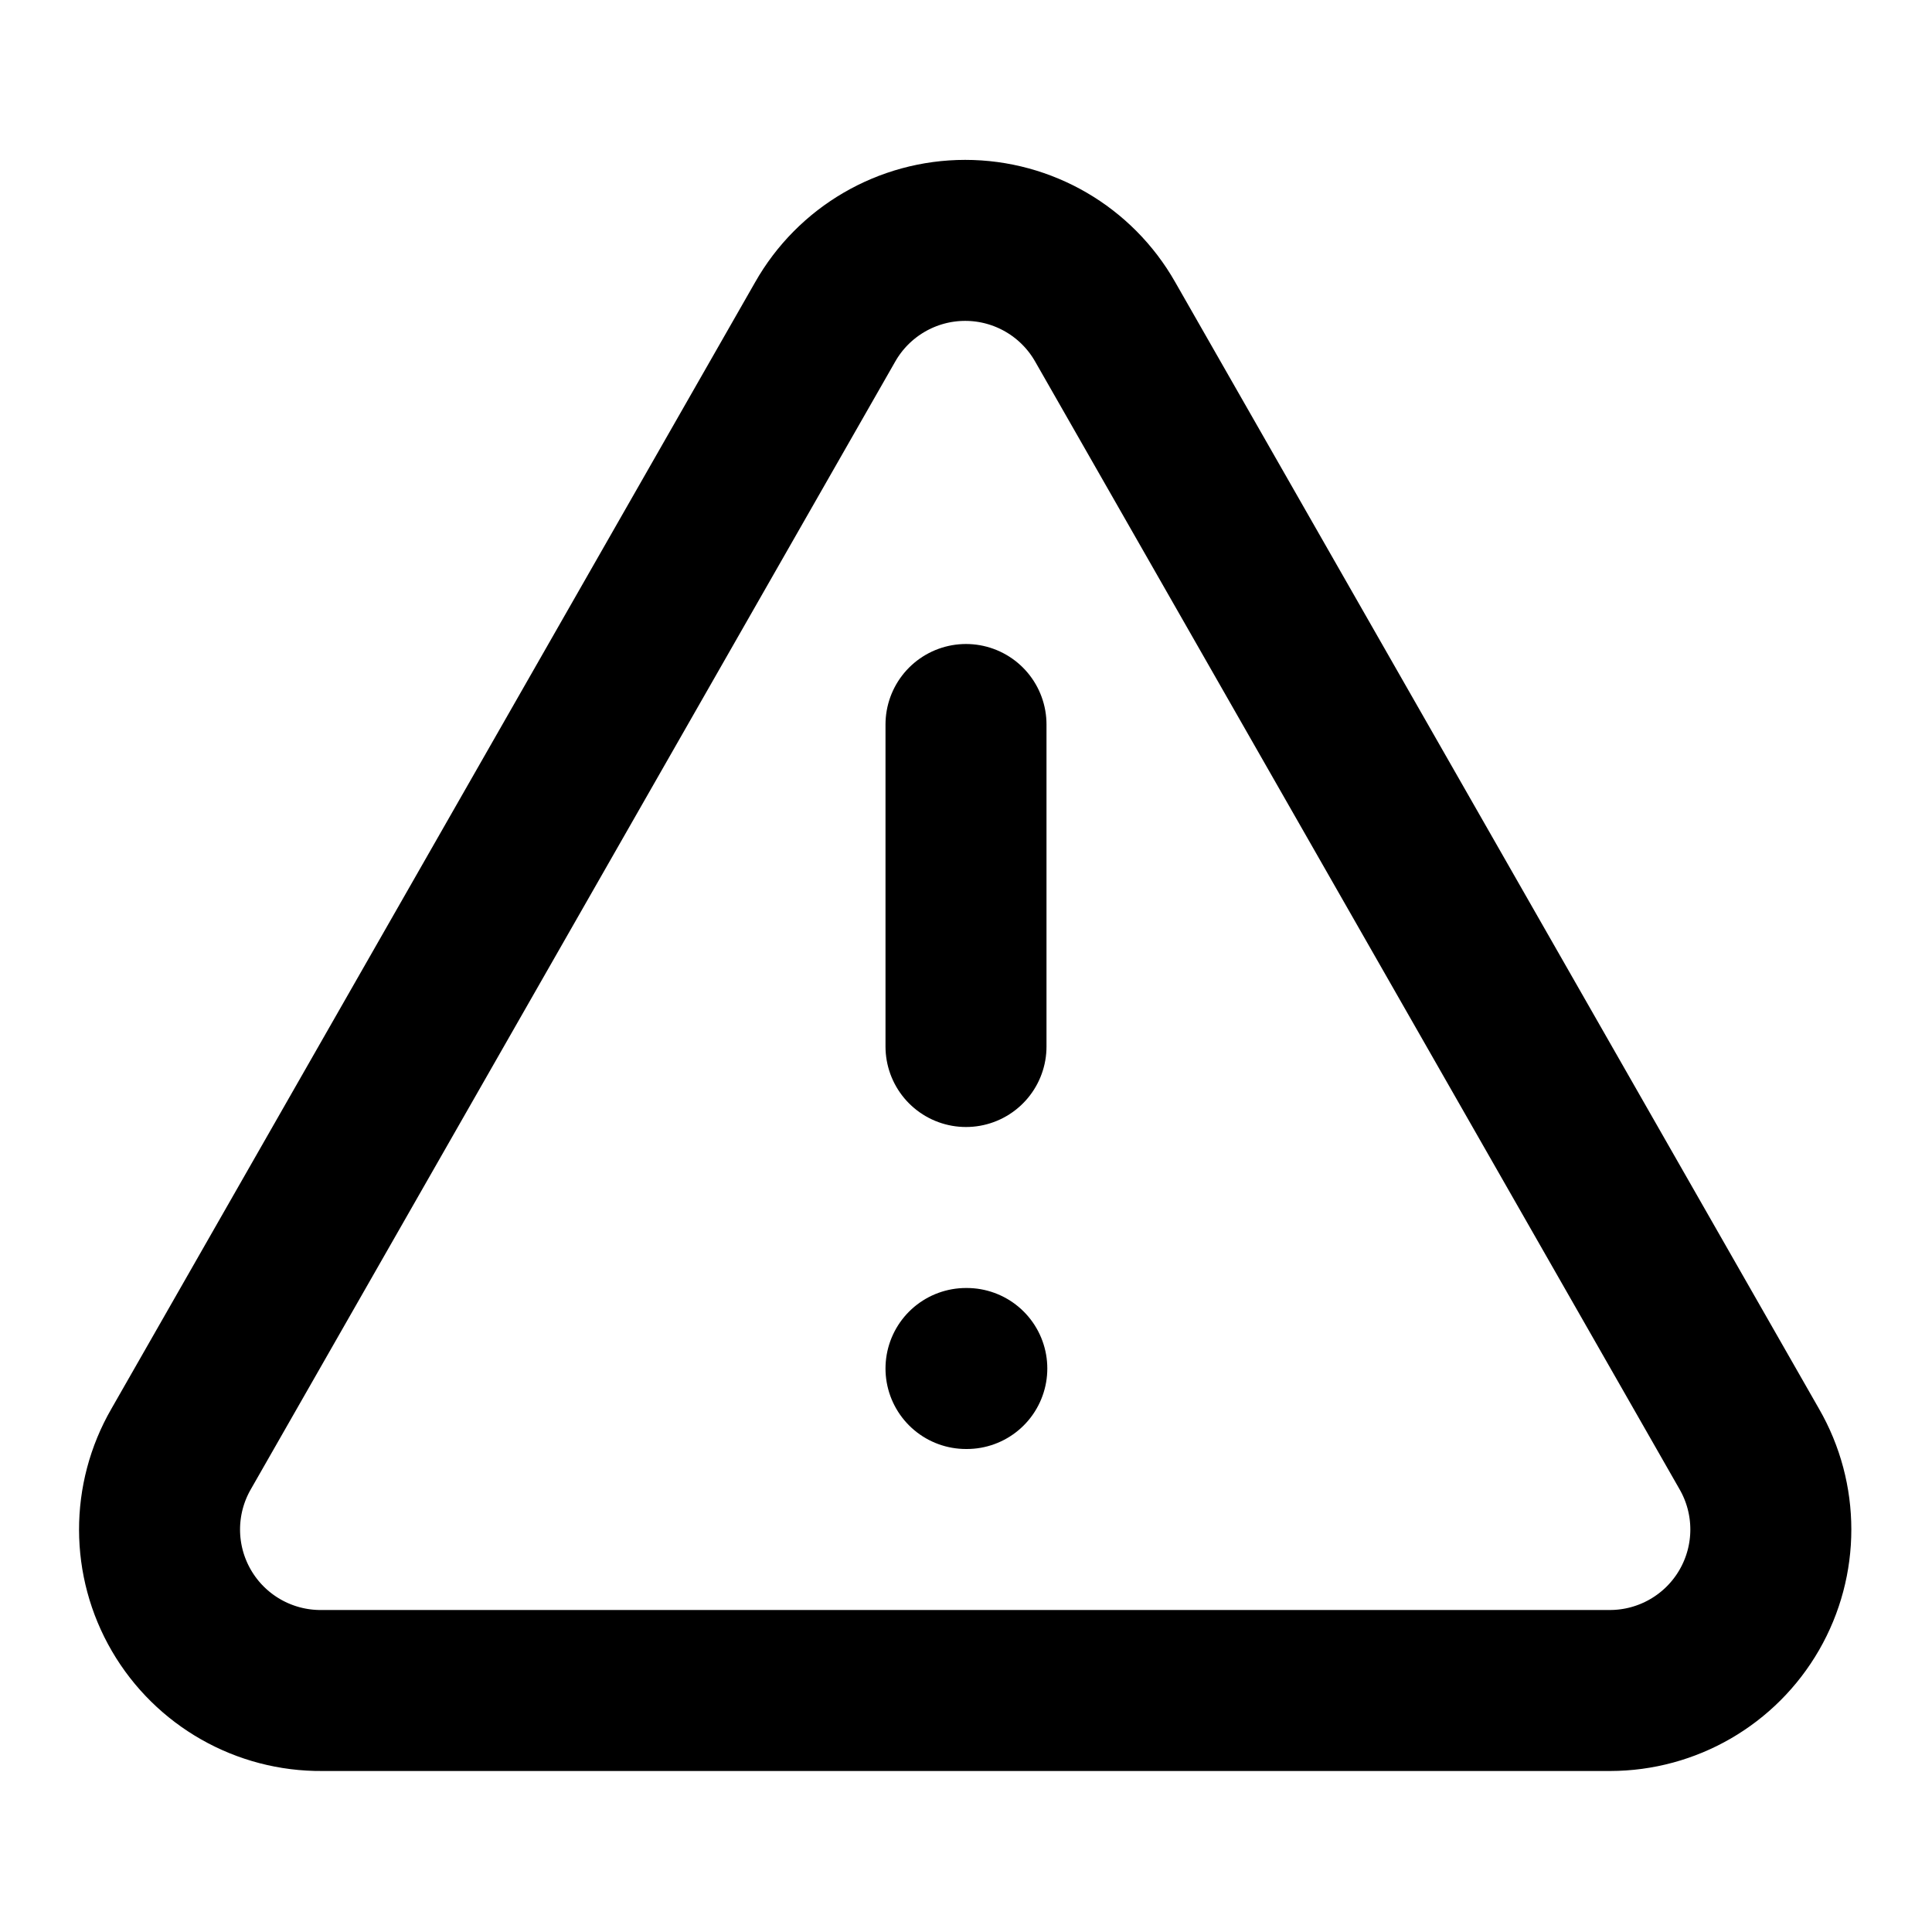
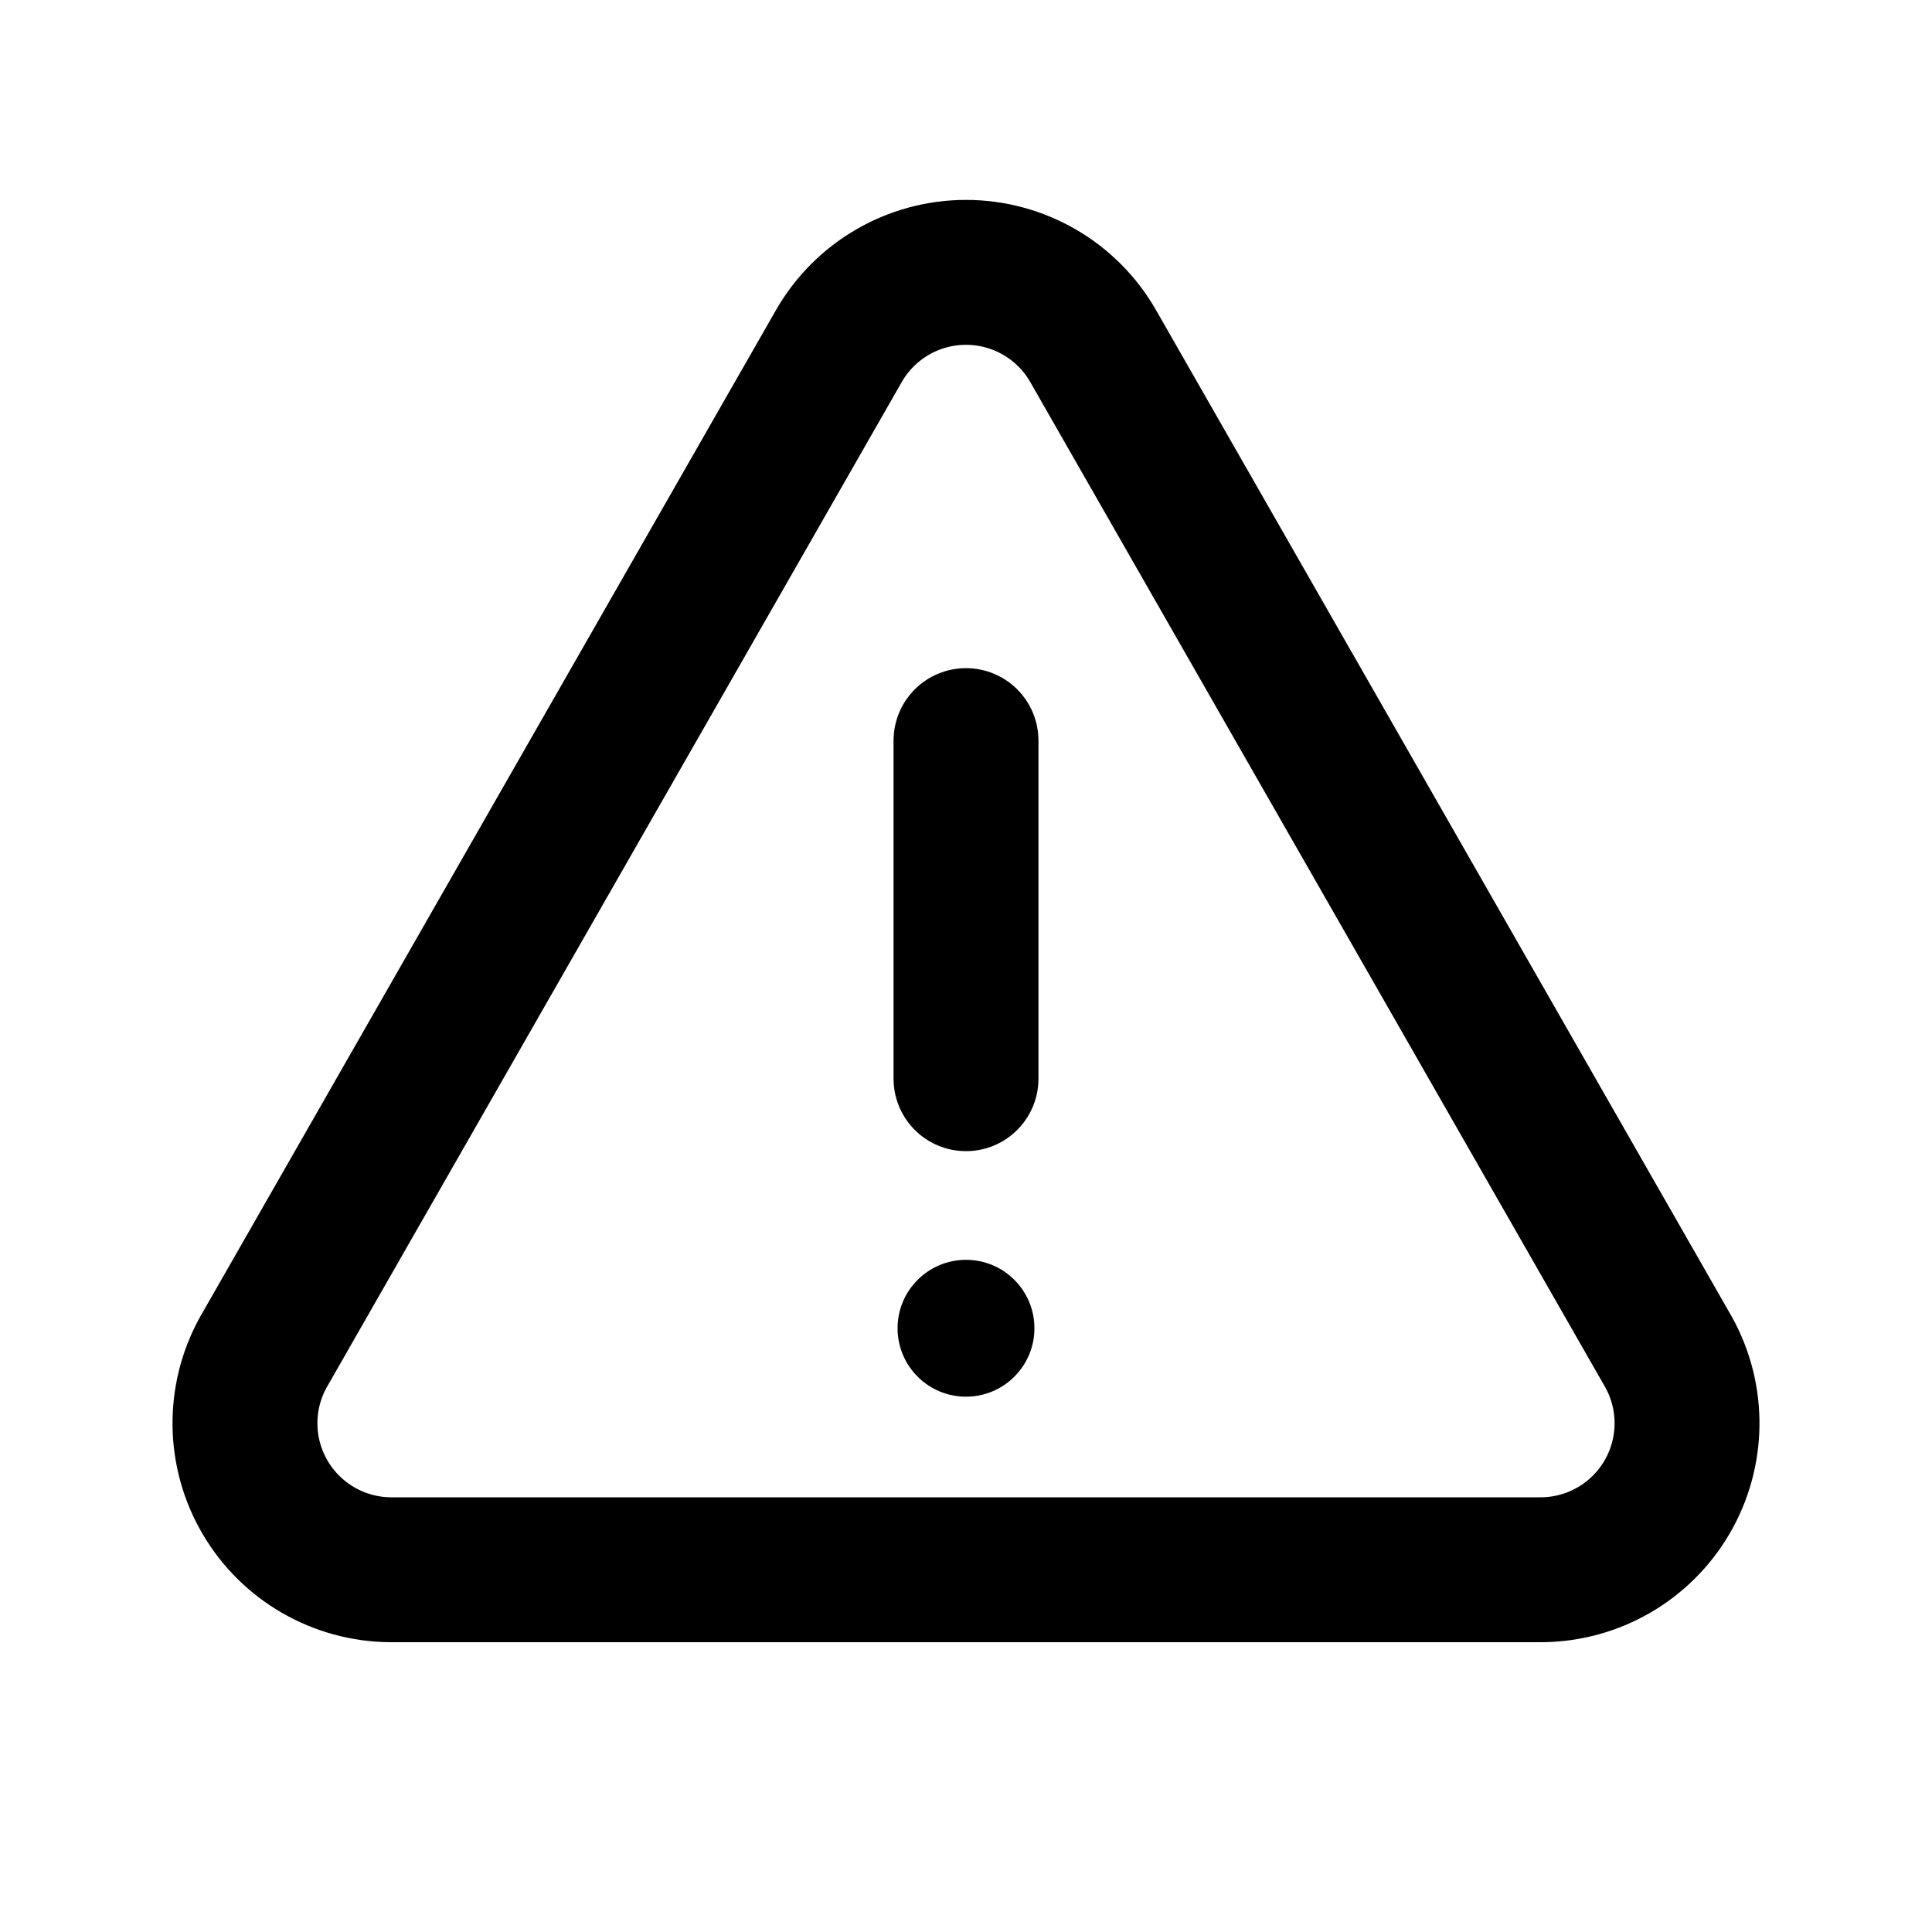
- <svg xmlns="http://www.w3.org/2000/svg" width="16" height="16" viewBox="0 0 24 24" fill="none" stroke="currentColor" stroke-width="2" stroke-linecap="round" stroke-linejoin="round">
-   <path d="m21.73 18-8-14a2 2 0 0 0-3.48 0l-8 14A2 2 0 0 0 4 21h16a2 2 0 0 0 1.73-3Z" />
-   <line x1="12" y1="9" x2="12" y2="13" />
-   <line x1="12" y1="17" x2="12.01" y2="17" />
+ <svg xmlns="http://www.w3.org/2000/svg" viewBox="0 0 24 24" fill="none" stroke="currentColor" stroke-width="1.8" stroke-linecap="round" stroke-linejoin="round">
+   <path class="svg-duotone" d="M10.42 4.3a1.82 1.82 0 0 1 3.16 0l7.15 12.5A1.82 1.82 0 0 1 19.15 19.5H4.85a1.82 1.82 0 0 1-1.58-2.7Z" fill="currentColor" fill-opacity="0" stroke="none" />
+   <path d="M10.42 4.3a1.82 1.82 0 0 1 3.16 0l7.15 12.5A1.82 1.82 0 0 1 19.15 19.5H4.85a1.82 1.82 0 0 1-1.58-2.7Z" />
+   <path d="M12 9.2v4.2" />
+   <circle cx="12" cy="16.5" r="0.85" fill="currentColor" stroke="none" />
</svg>
